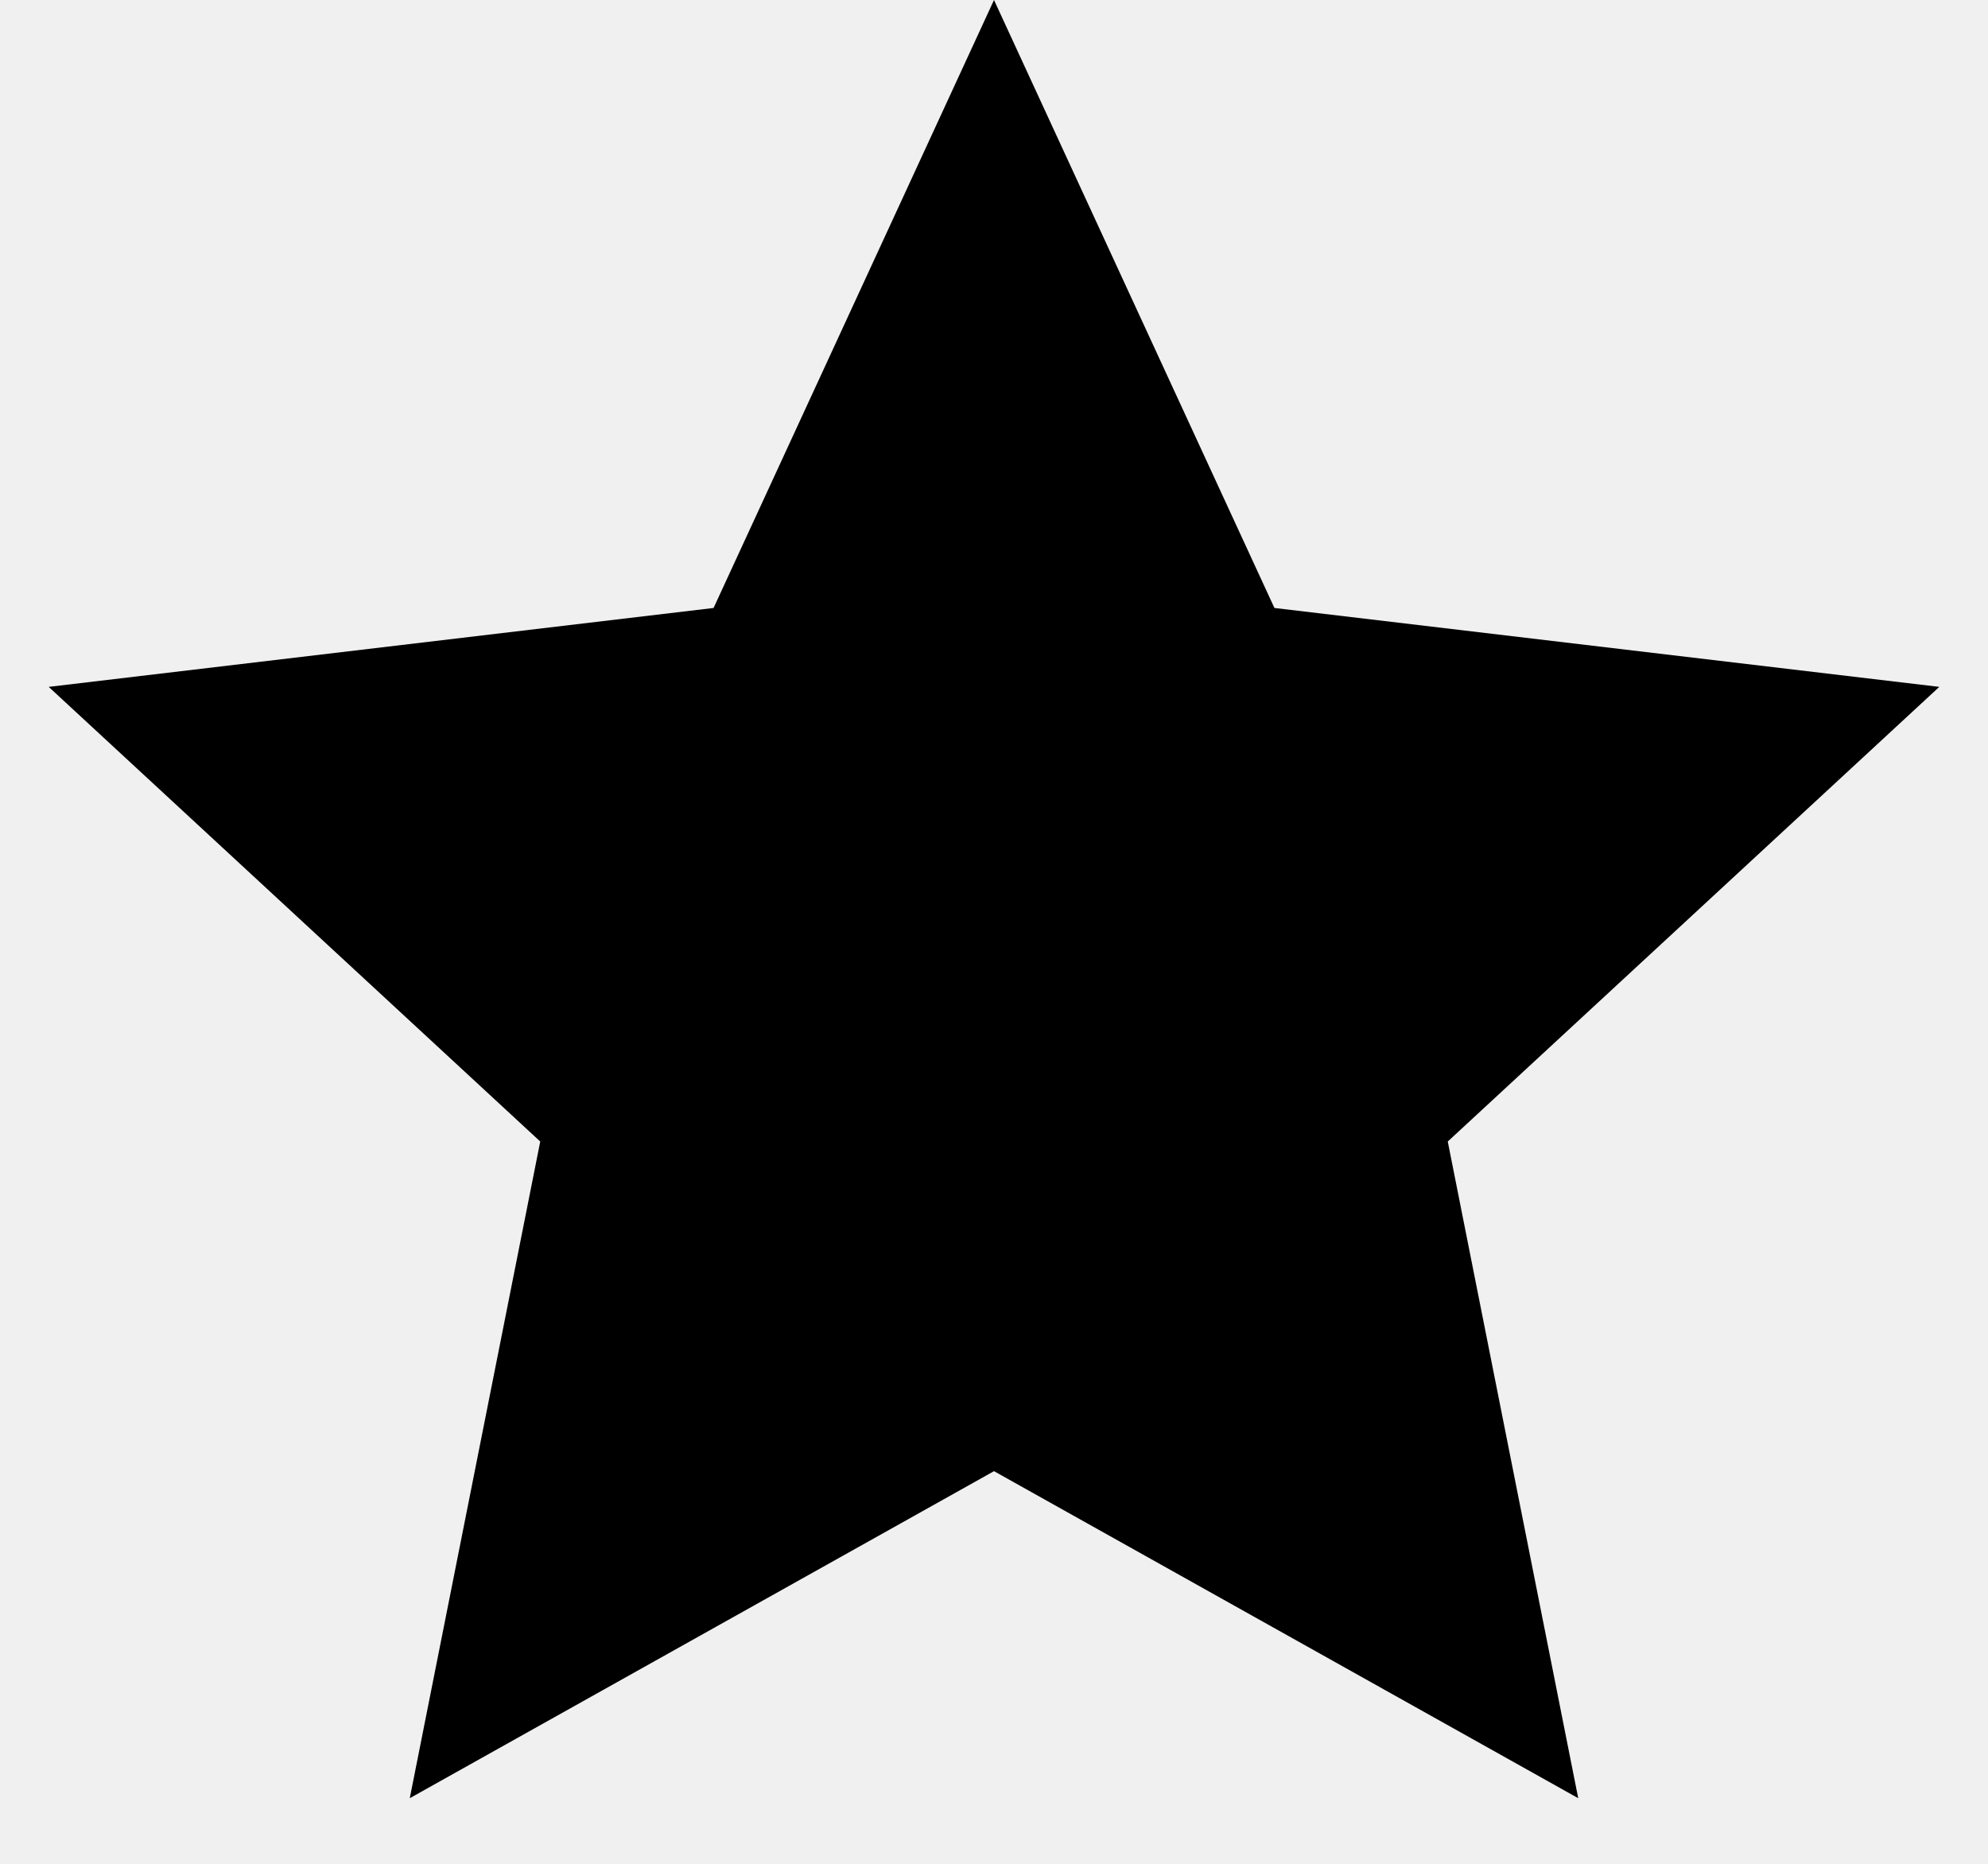
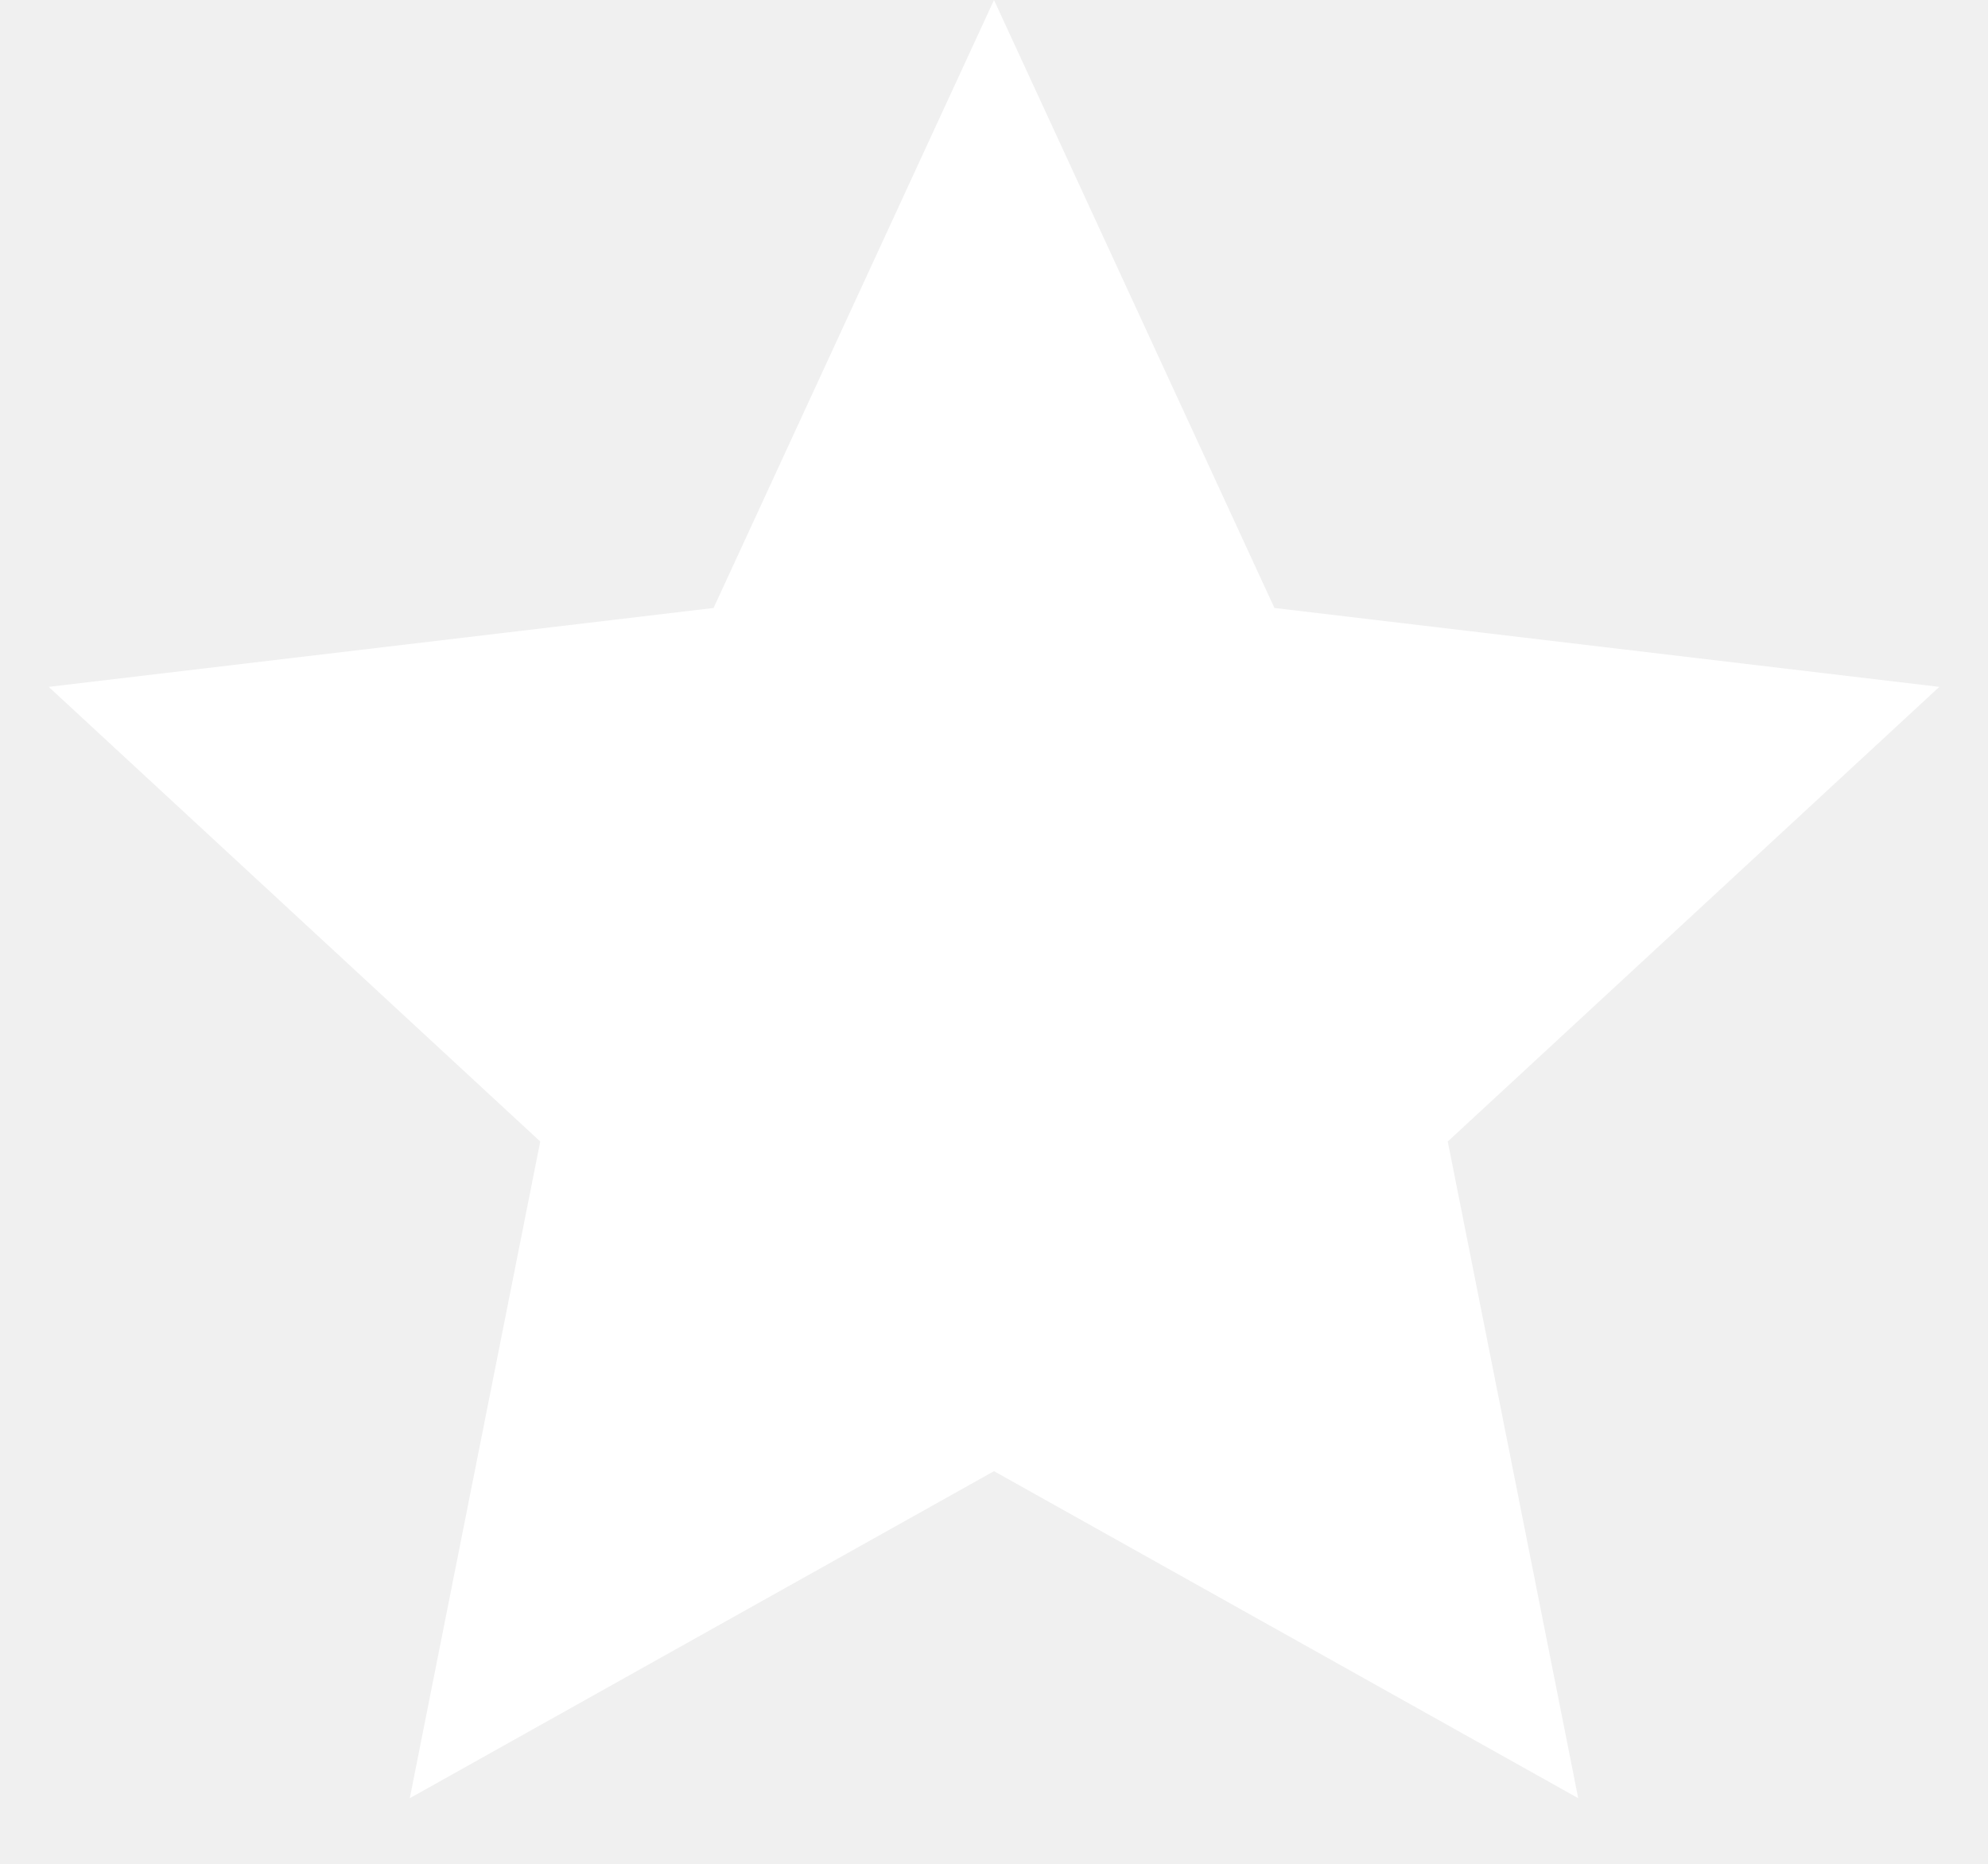
<svg xmlns="http://www.w3.org/2000/svg" width="16" height="15" viewBox="0 0 16 15">
-   <path d="M8 0L10.257 4.893L15.608 5.528L11.652 9.187L12.702 14.472L8 11.84L3.298 14.472L4.348 9.187L0.392 5.528L5.743 4.893L8 0Z" />
+   <path d="M8 0L10.257 4.893L15.608 5.528L11.652 9.187L12.702 14.472L8 11.84L3.298 14.472L4.348 9.187L0.392 5.528L5.743 4.893L8 0Z " fill="white" />
</svg>
